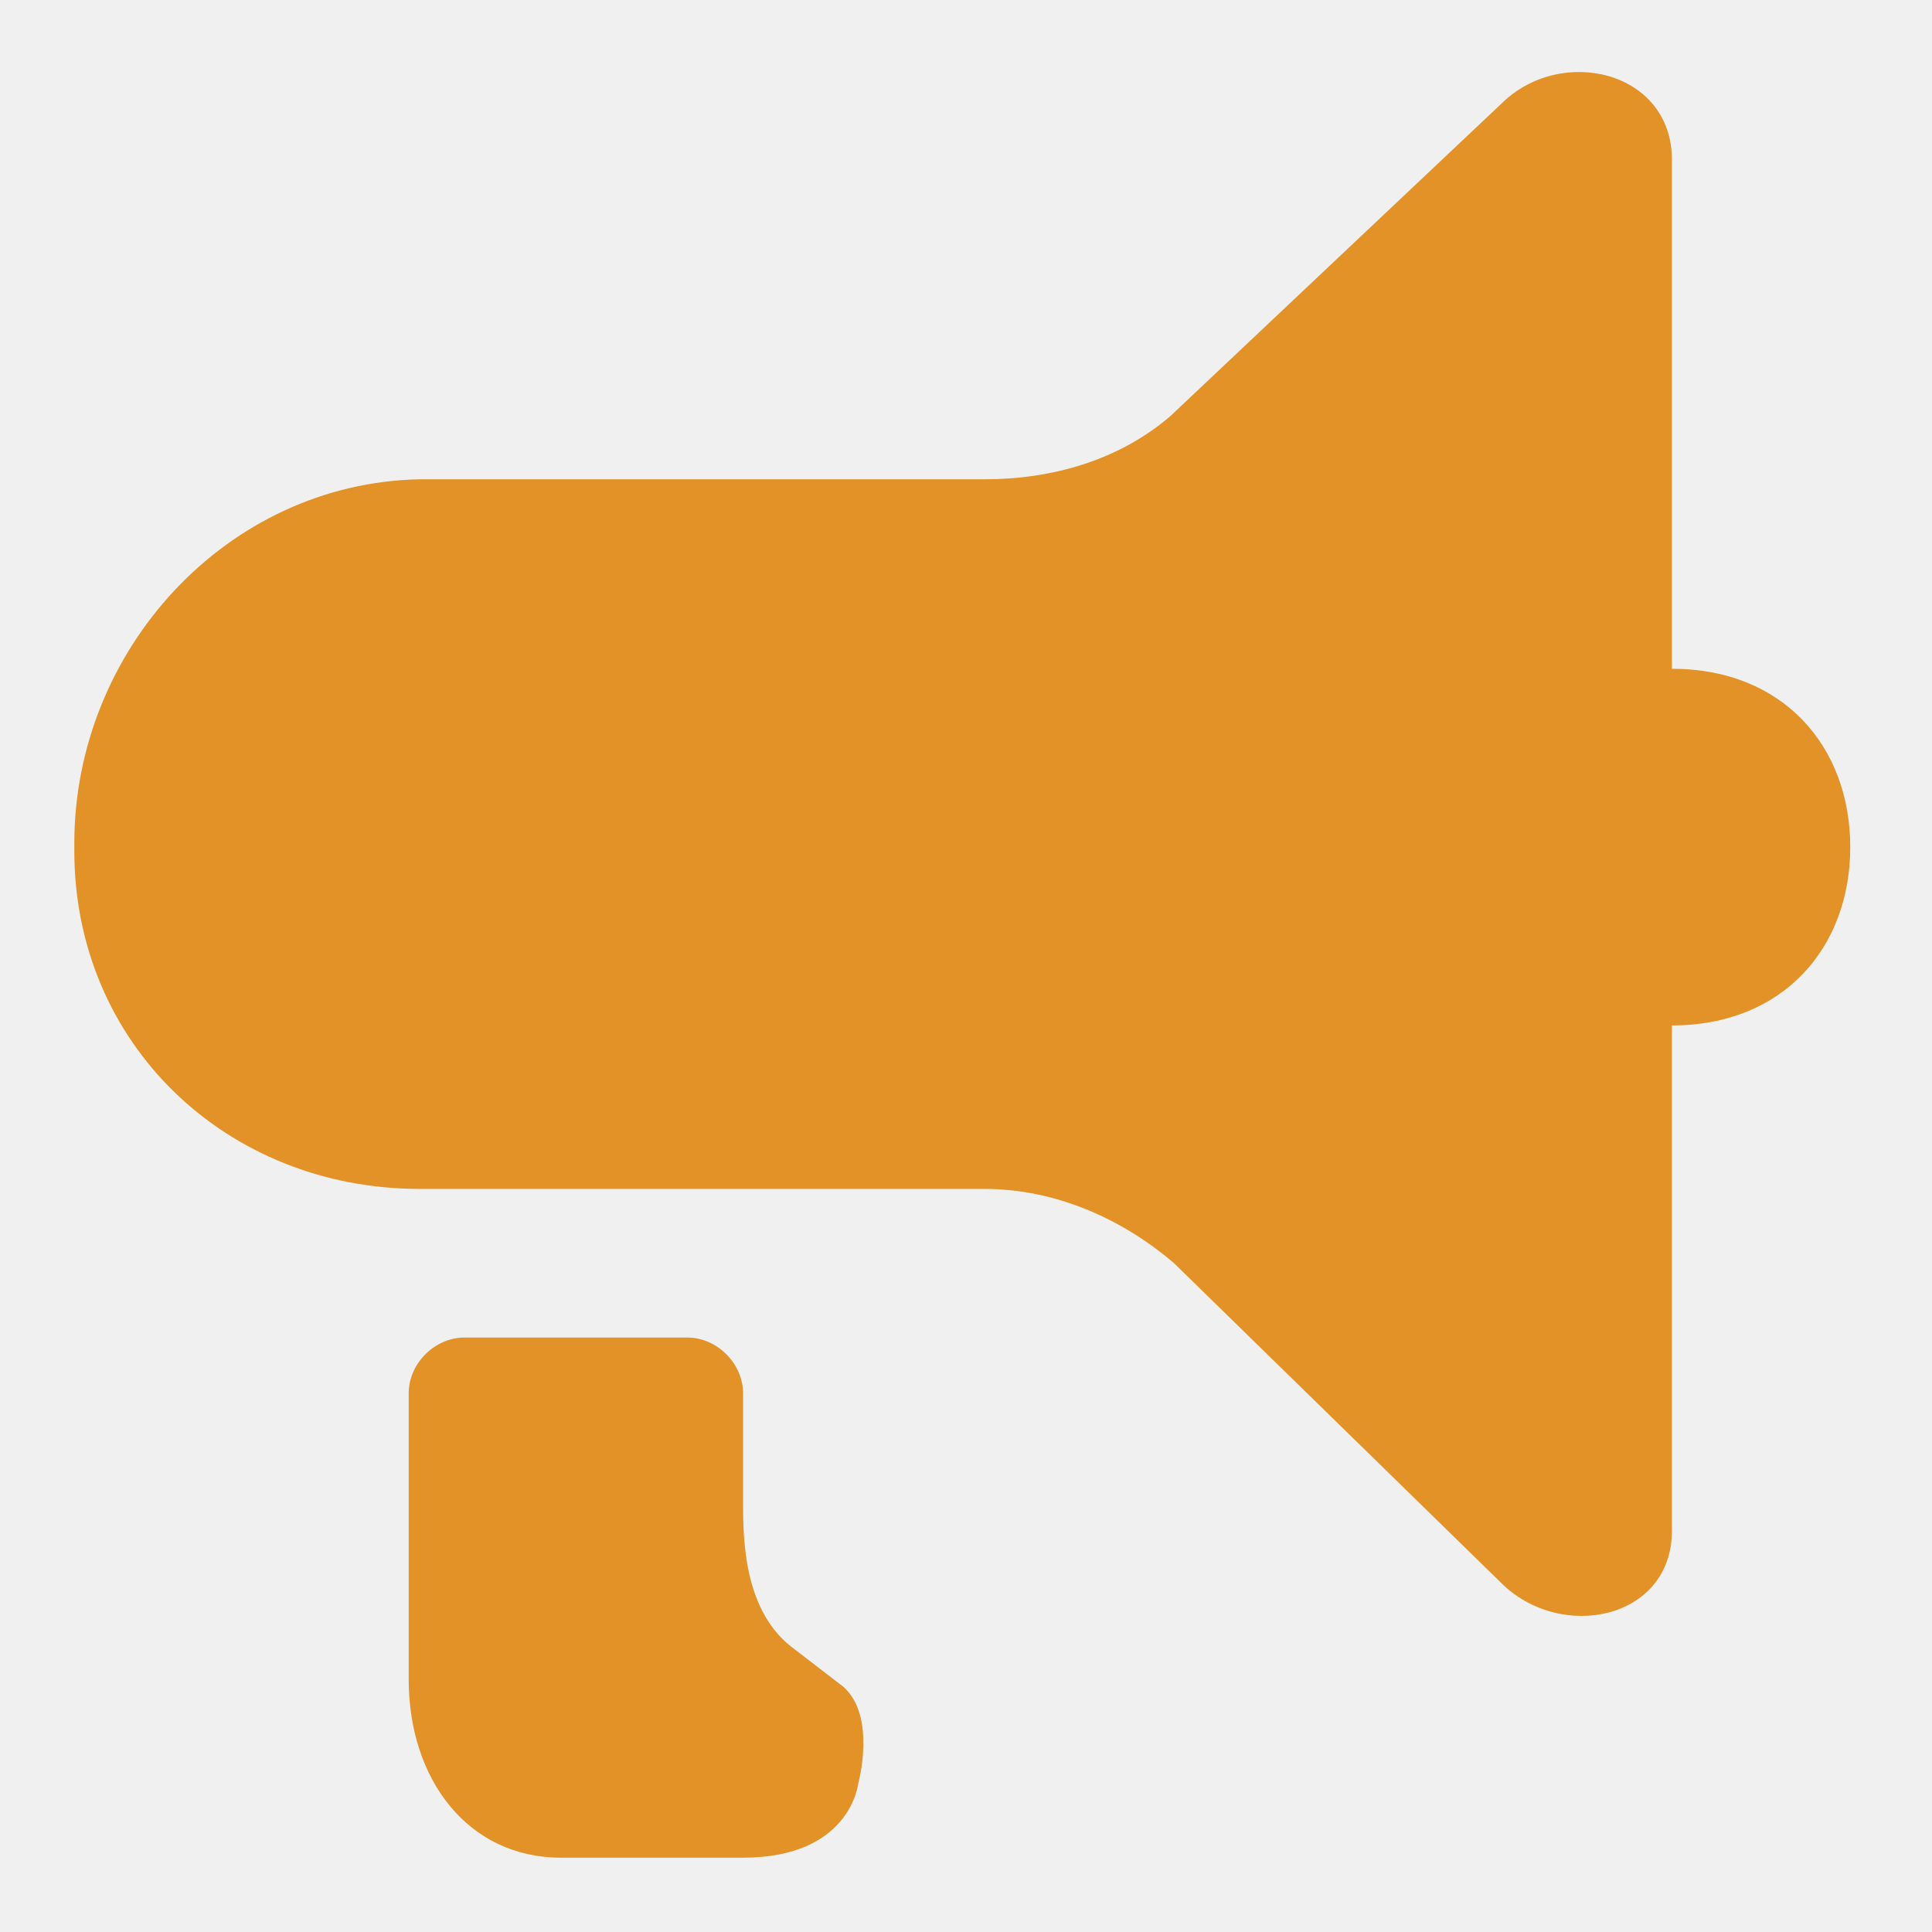
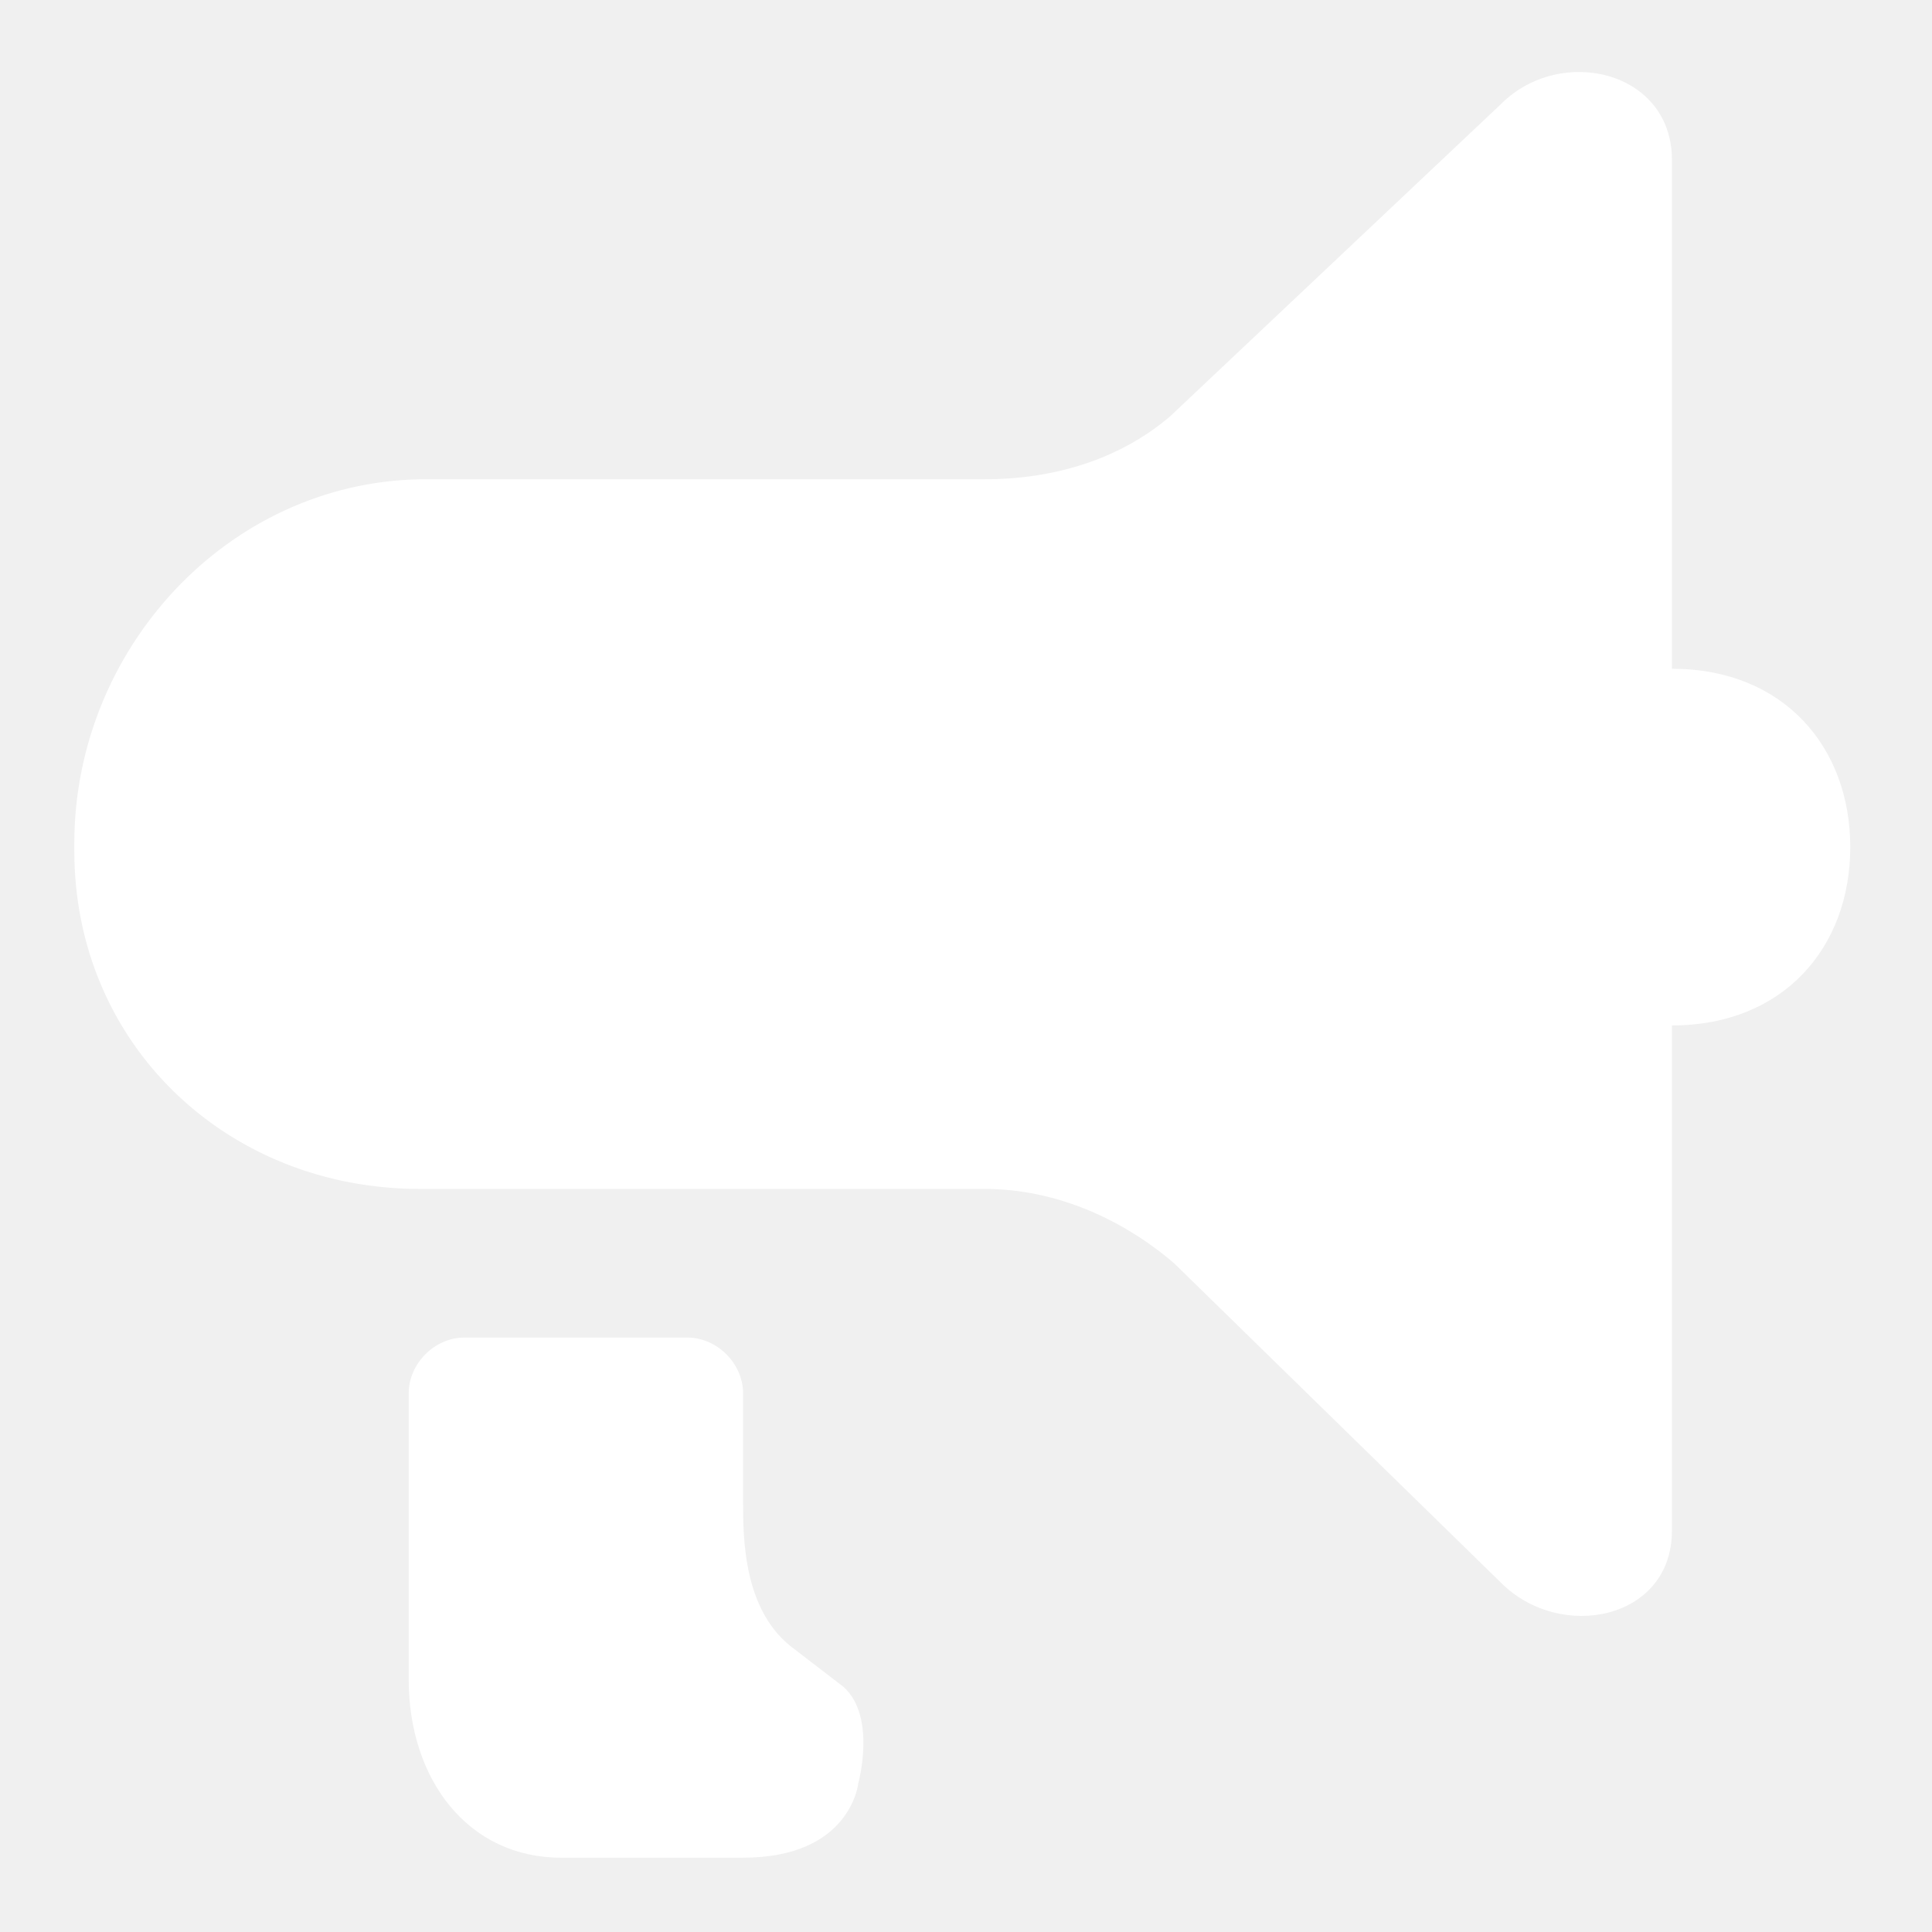
- <svg xmlns="http://www.w3.org/2000/svg" t="1638776533959" class="icon" viewBox="0 0 1024 1024" version="1.1" p-id="1259" width="200" height="200">
+ <svg xmlns="http://www.w3.org/2000/svg" t="1638776533959" class="icon" viewBox="0 0 1024 1024" version="1.1" p-id="1259" width="175" height="175">
  <defs>
    <style type="text/css" />
  </defs>
-   <path d="M447.015 894.031l-25.6-19.692c-27.569-19.692-27.569-59.077-27.569-78.769v-57.108c0-15.754-13.785-29.538-29.538-29.538h-118.154c-15.754 0-29.538 13.785-29.538 29.538v151.631c0 53.169 31.508 94.523 80.738 94.523H393.846c57.108 0 61.046-39.385 61.046-39.385s9.846-35.446-7.877-51.2zM886.154 354.462V84.677c0-47.262-59.077-61.046-90.585-29.538l-175.262 165.415c-27.569 23.631-63.015 33.477-98.462 33.477H222.523C120.123 256 39.385 344.615 39.385 447.015v3.938c0 102.4 80.738 179.2 183.138 179.2h299.323c37.415 0 72.862 15.754 100.431 39.385l173.292 169.354c31.508 31.508 90.585 19.692 90.585-27.569V543.508c59.077 0 94.523-41.354 94.523-94.523 0-53.169-35.446-94.523-94.523-94.523z" p-id="1260" fill="#e29227" />
+   <path d="M447.015 894.031l-25.6-19.692c-27.569-19.692-27.569-59.077-27.569-78.769v-57.108c0-15.754-13.785-29.538-29.538-29.538h-118.154c-15.754 0-29.538 13.785-29.538 29.538v151.631c0 53.169 31.508 94.523 80.738 94.523H393.846c57.108 0 61.046-39.385 61.046-39.385s9.846-35.446-7.877-51.2zM886.154 354.462V84.677c0-47.262-59.077-61.046-90.585-29.538l-175.262 165.415c-27.569 23.631-63.015 33.477-98.462 33.477H222.523C120.123 256 39.385 344.615 39.385 447.015v3.938c0 102.4 80.738 179.2 183.138 179.2h299.323c37.415 0 72.862 15.754 100.431 39.385l173.292 169.354c31.508 31.508 90.585 19.692 90.585-27.569V543.508c59.077 0 94.523-41.354 94.523-94.523 0-53.169-35.446-94.523-94.523-94.523z" p-id="1260" fill="#ffffff" />
</svg>
